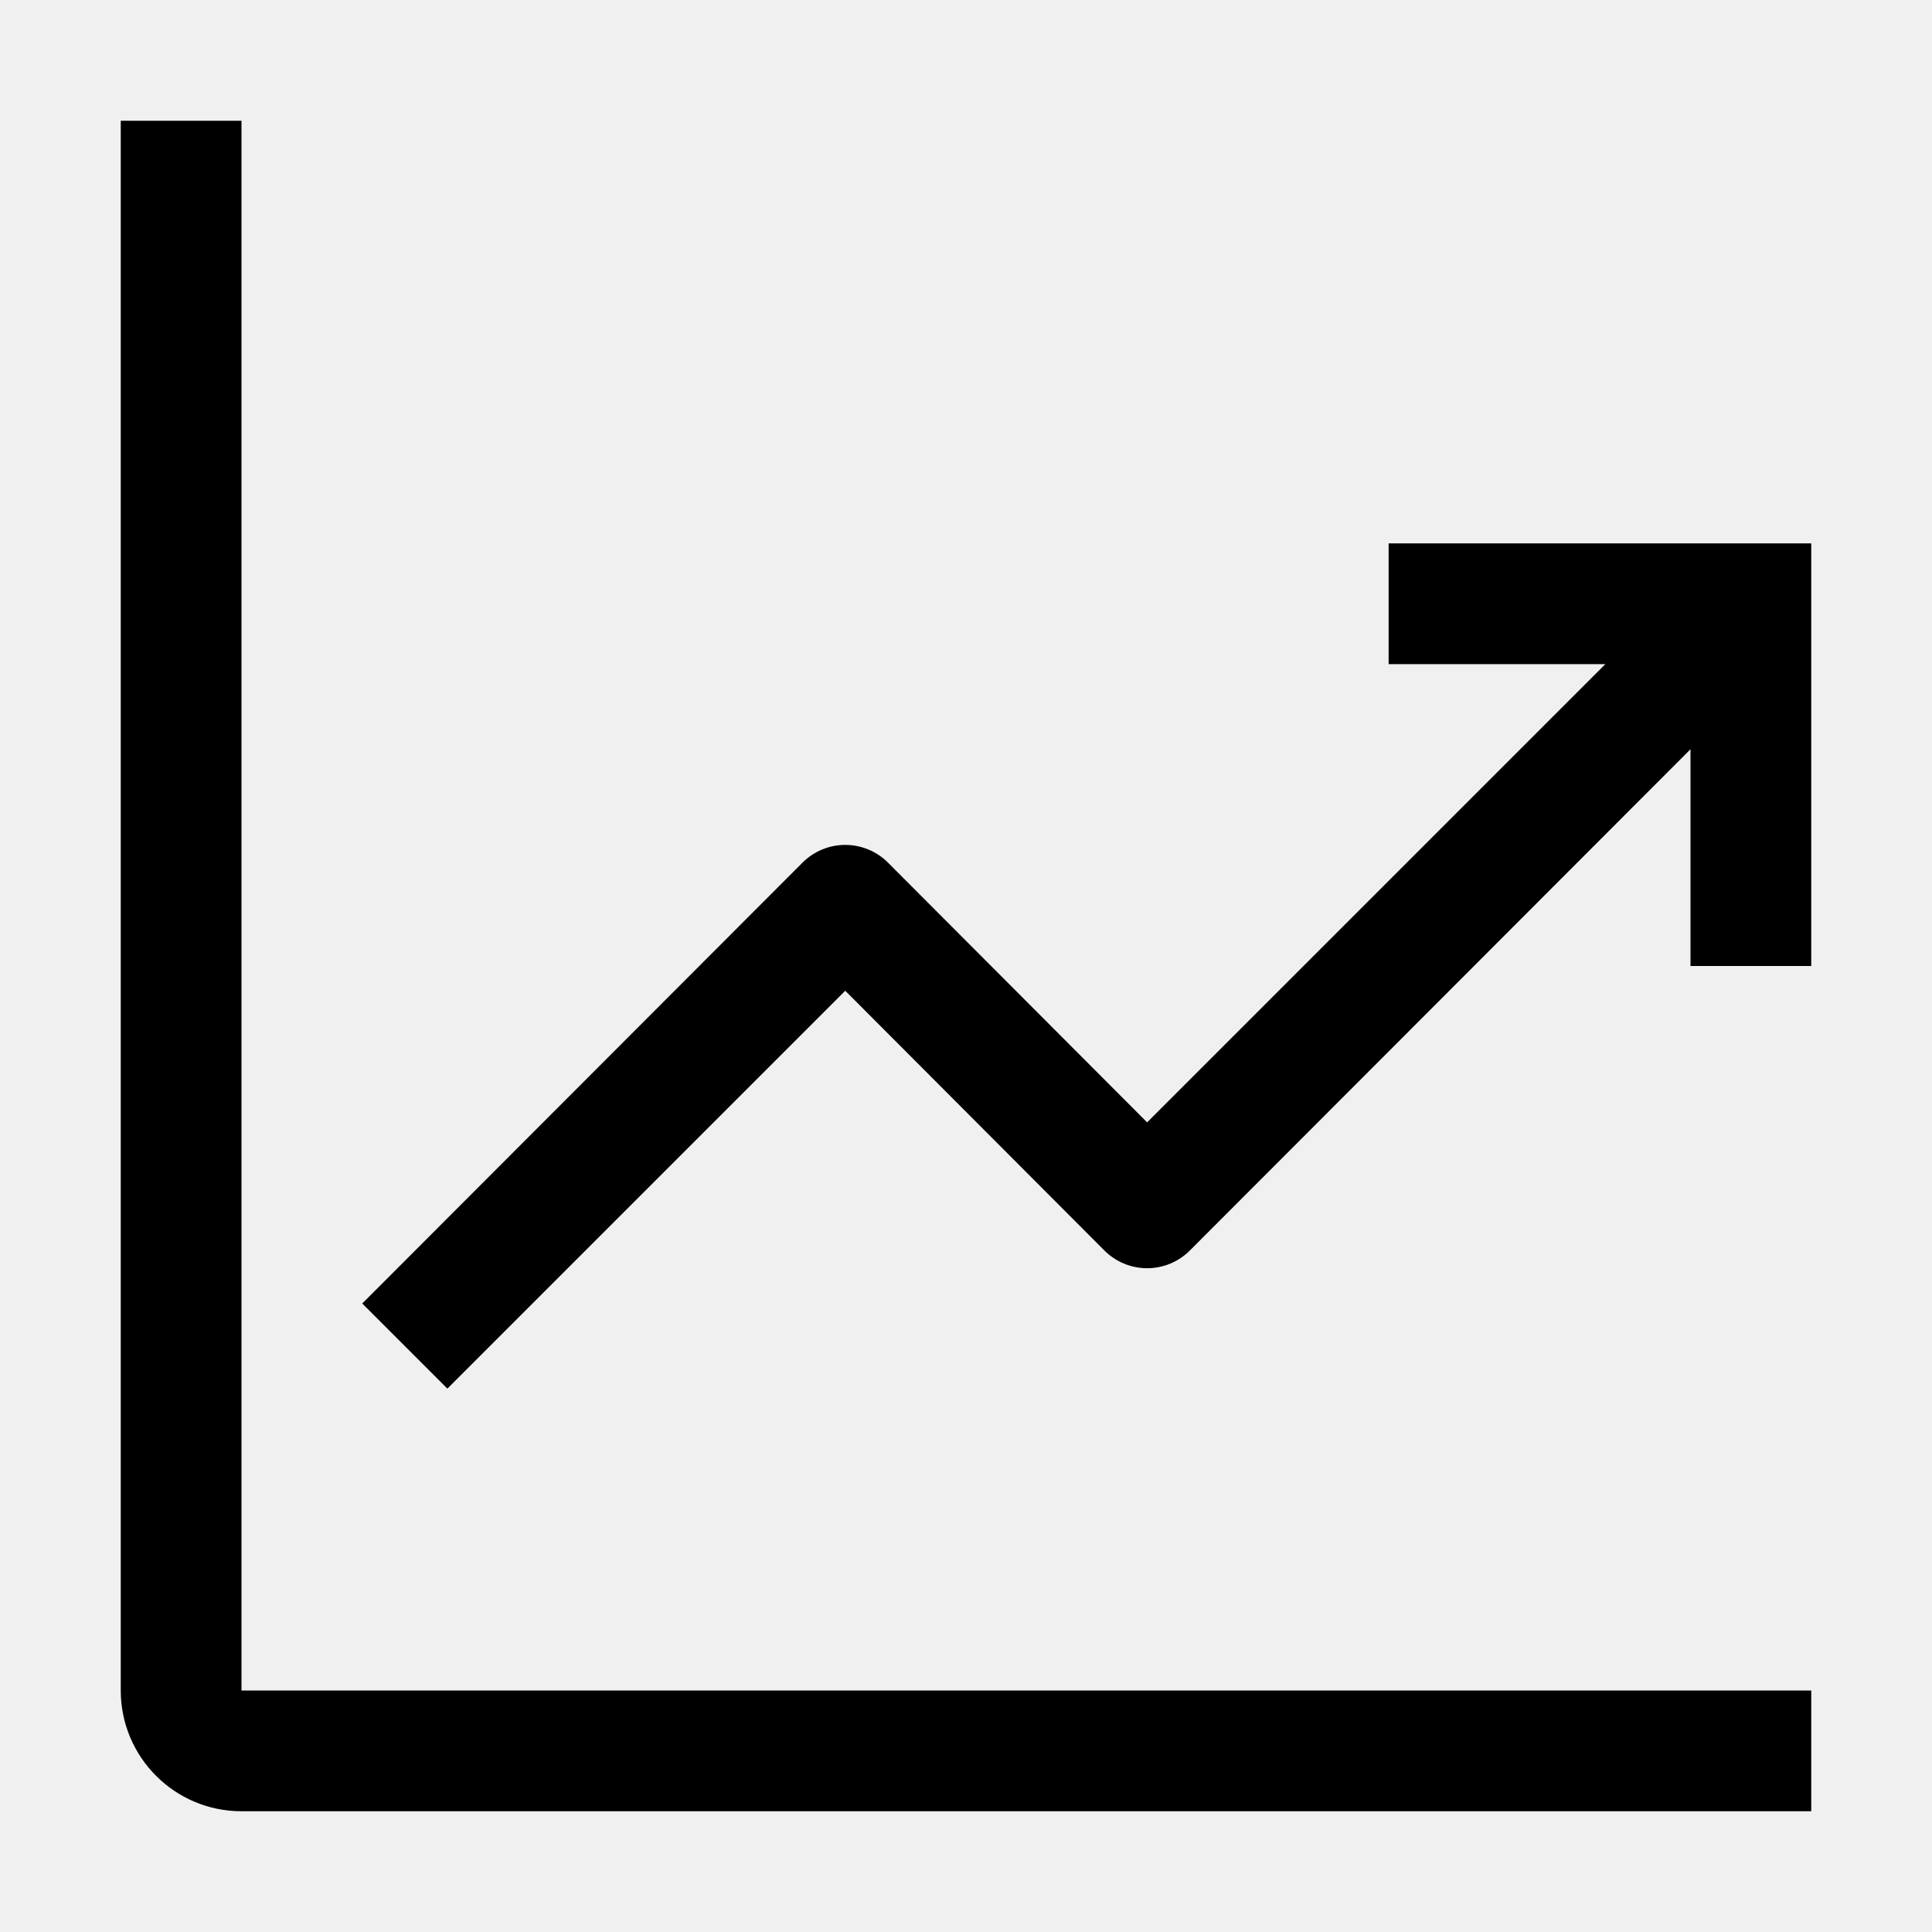
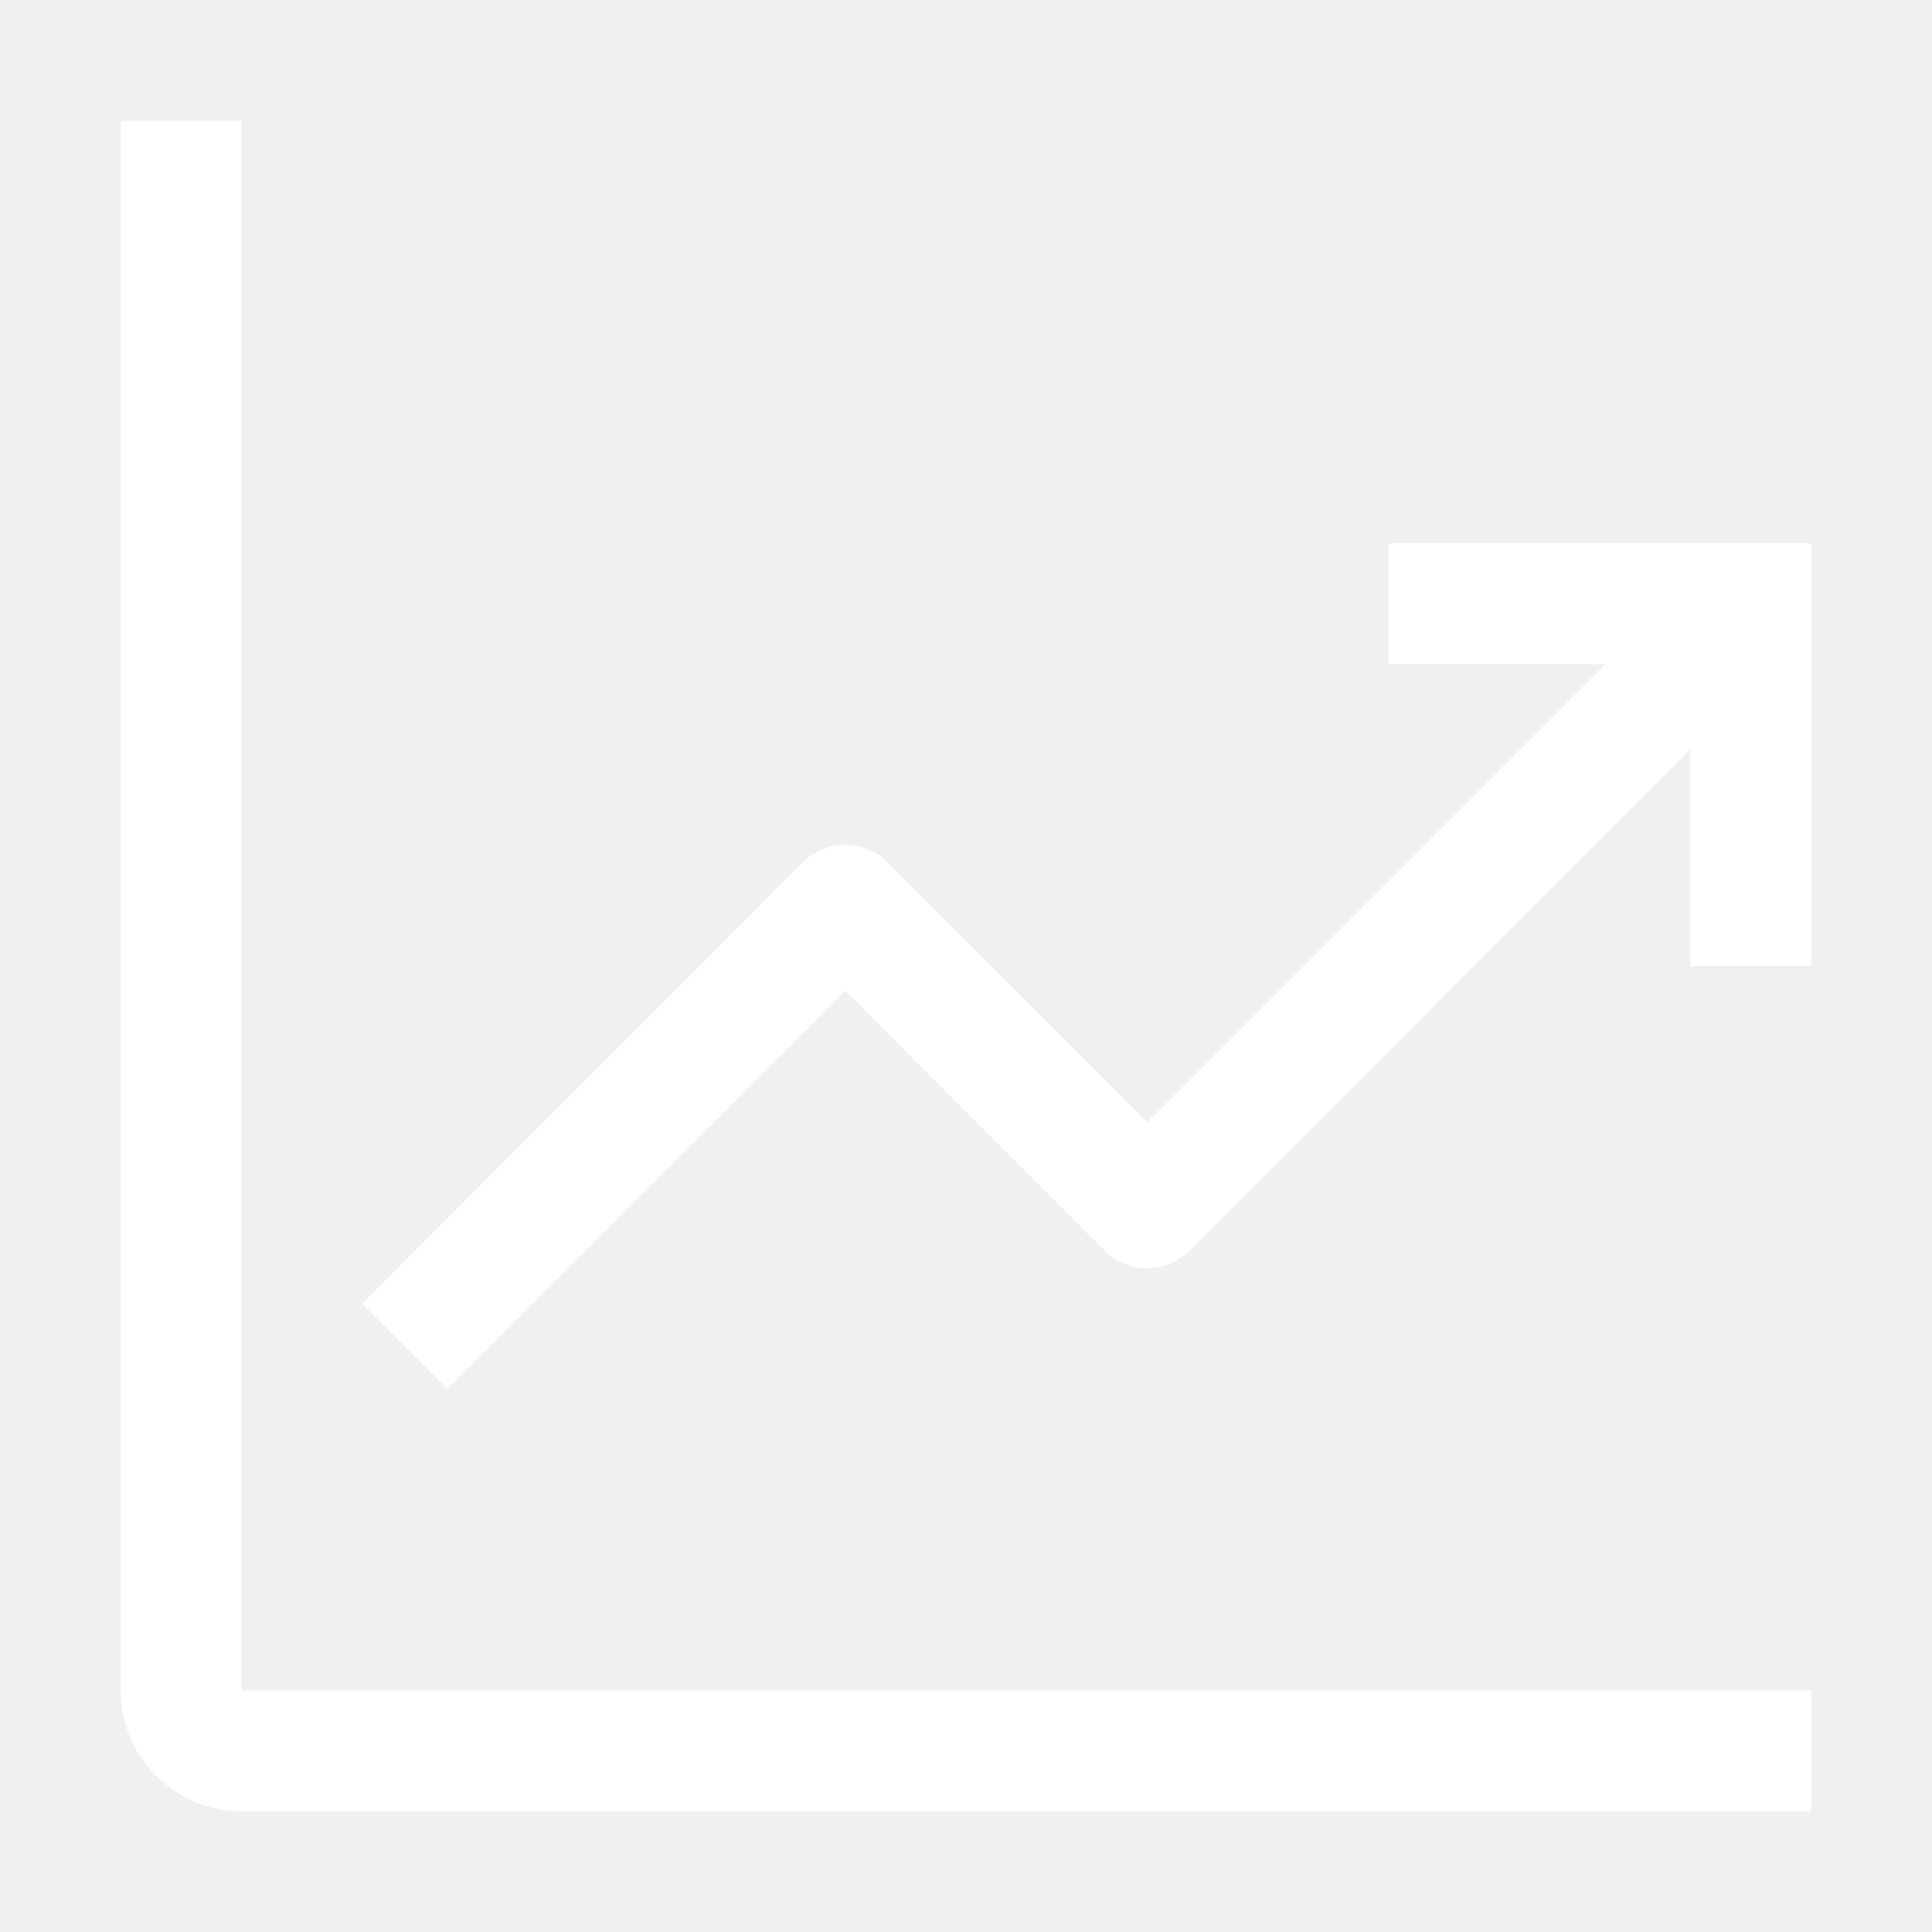
- <svg xmlns="http://www.w3.org/2000/svg" viewBox="0 0 32 32">
-   <path d="M4 2H2v26a2 2 0 0 0 2 2h26v-2H4z" />
-   <path d="M30 9h-7v2h3.59L19 18.59l-4.29-4.3a1 1 0 0 0-1.42 0L6 21.59 7.41 23 14 16.41l4.29 4.3a1 1 0 0 0 1.42 0l8.29-8.3V16h2z" />
-   <path data-name="&lt;Transparent Rectangle&gt;" fill="none" d="M0 0h32v32H0z" />
+ <svg xmlns="http://www.w3.org/2000/svg" viewBox="0 0 32 32" version="1.1" id="svg30">
+   <defs id="defs34" />
+   <path d="M4 2H2v26a2 2 0 0 0 2 2h26v-2H4z" id="path24" style="fill:#ffffff" />
+   <path d="M30 9h-7v2h3.59L19 18.59l-4.29-4.3a1 1 0 0 0-1.42 0L6 21.59 7.41 23 14 16.41l4.29 4.3a1 1 0 0 0 1.42 0l8.29-8.3V16h2z" id="path26" style="fill:#ffffff" />
+   <path data-name="&lt;Transparent Rectangle&gt;" fill="none" d="M0 0h32v32H0z" id="path28" />
</svg>
